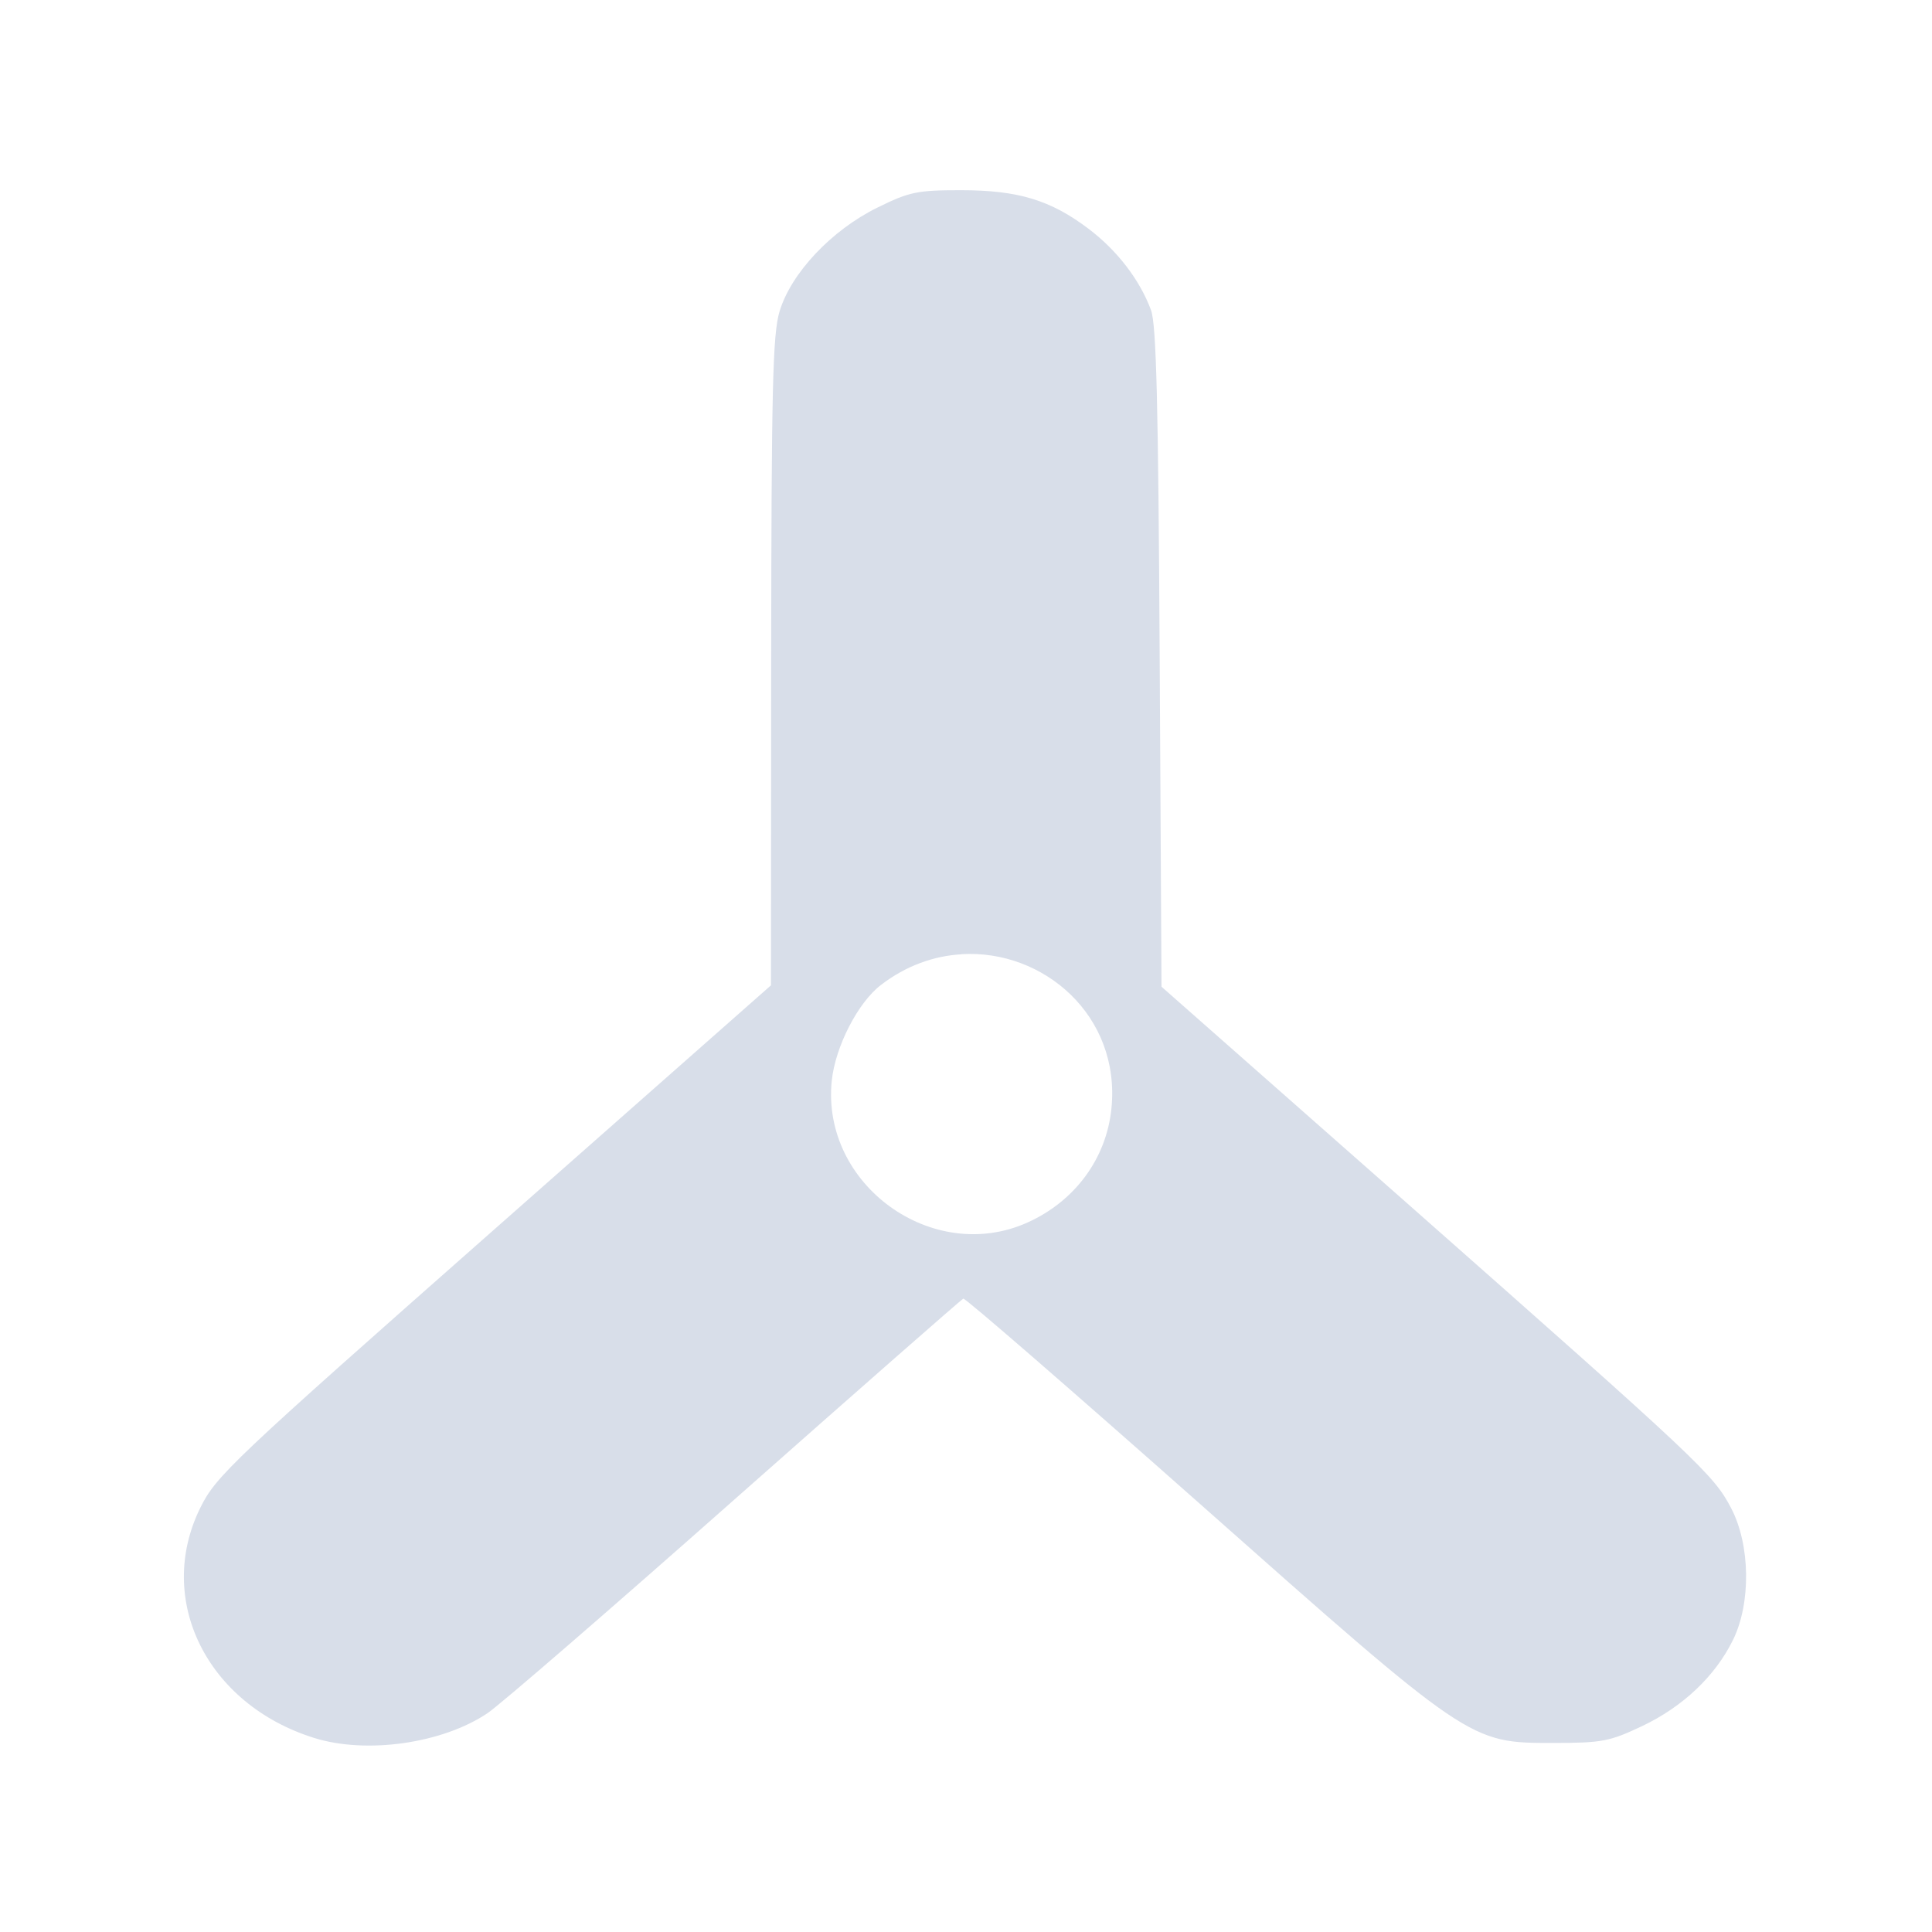
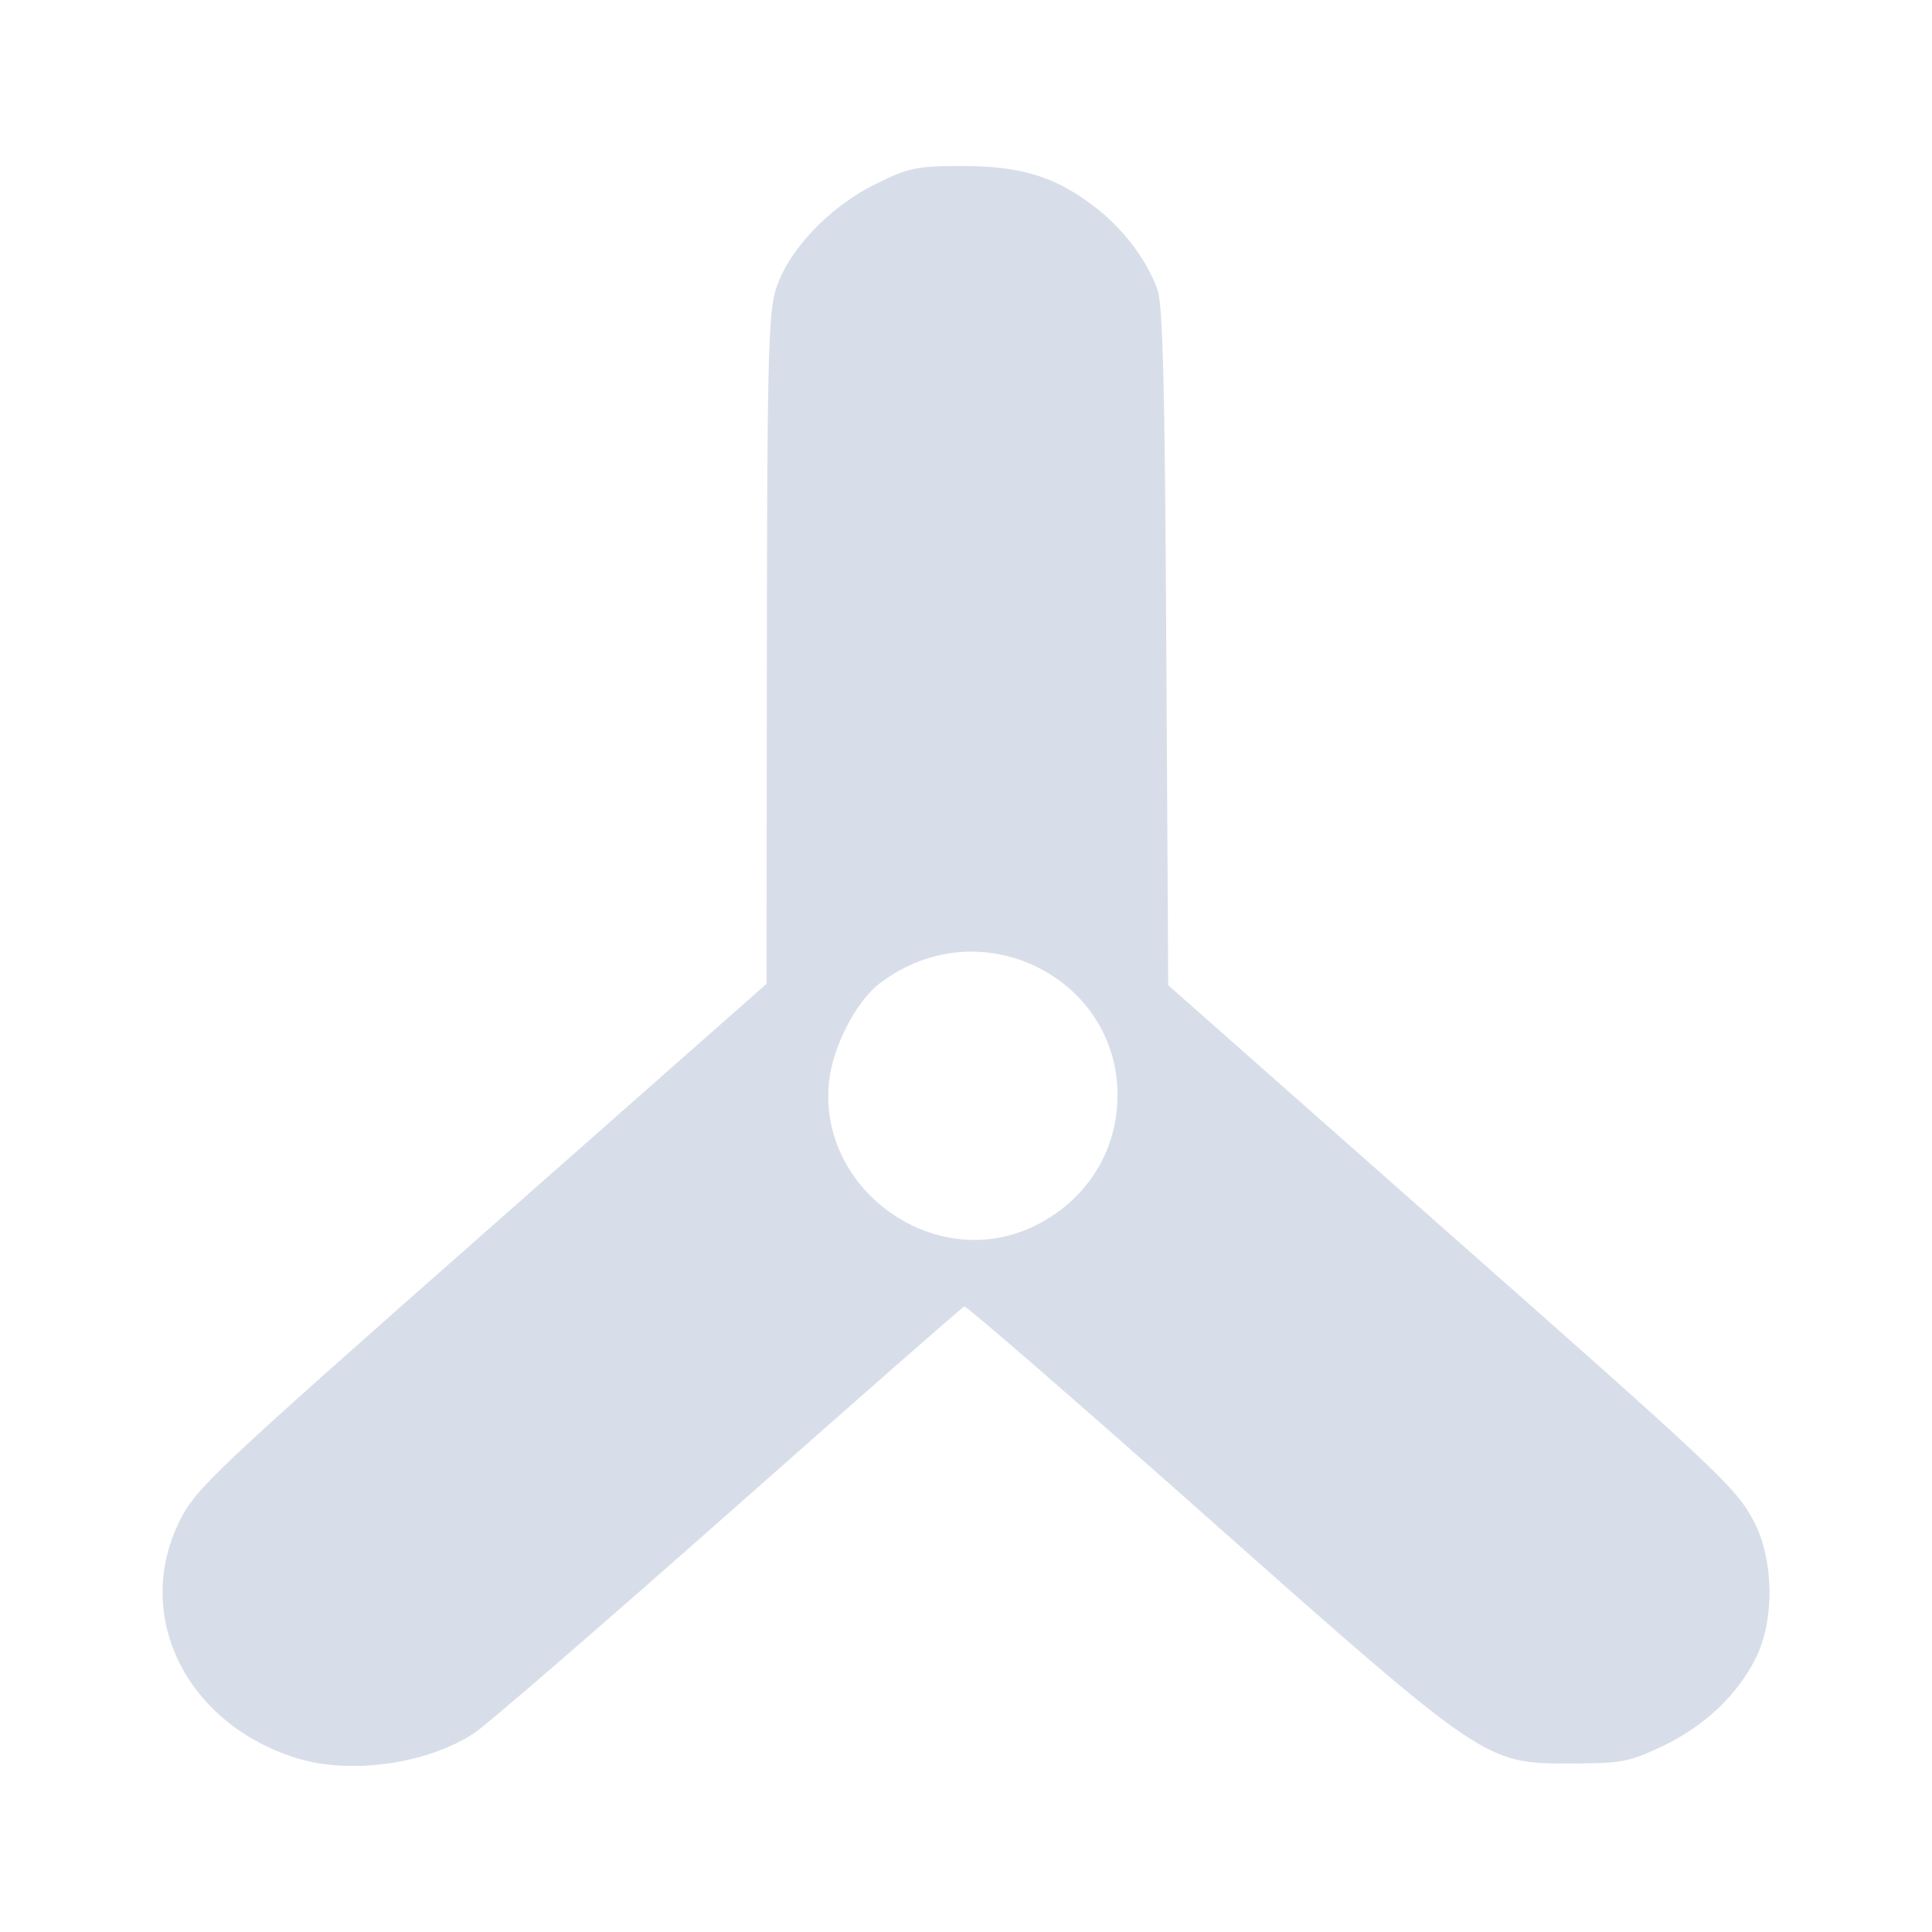
<svg xmlns="http://www.w3.org/2000/svg" width="64" height="64" version="1.1" viewBox="0 0 16.933 16.933" id="svg7">
  <defs id="defs2">
    <style id="current-color-scheme" type="text/css">.ColorScheme-Text {color:#d8dee9} .ColorScheme-Highlight {color:#3b4252}</style>
  </defs>
-   <path id="path58" style="fill:currentColor;fill-opacity:1;stroke:none;stroke-width:0.407;stroke-dasharray:none;stroke-dashoffset:2.2;stroke-opacity:0.3" d="m 8.421,1.667 c -0.382,0 -0.451,0.014 -0.732,0.153 C 7.287,2.018 6.932,2.395 6.832,2.731 6.772,2.933 6.761,3.408 6.759,5.803 L 6.757,8.636 4.329,10.778 c -2.303,2.032 -2.436,2.158 -2.574,2.438 -0.396,0.805 0.058,1.722 0.998,2.016 0.459,0.144 1.125,0.049 1.52,-0.217 0.11,-0.074 1.087,-0.919 2.17,-1.878 1.083,-0.958 1.983,-1.748 2,-1.755 0.017,-0.007 0.945,0.799 2.063,1.789 2.384,2.113 2.373,2.105 3.107,2.105 0.429,0 0.495,-0.013 0.78,-0.148 0.356,-0.169 0.64,-0.437 0.796,-0.755 0.159,-0.323 0.152,-0.834 -0.017,-1.156 -0.155,-0.295 -0.266,-0.399 -2.854,-2.684 L 10.18,8.648 10.164,5.765 C 10.152,3.541 10.135,2.845 10.088,2.718 9.99,2.453 9.792,2.196 9.543,2.007 9.208,1.753 8.923,1.667 8.421,1.667 Z m 0.005,6.696 C 9.144,8.319 9.824,8.901 9.741,9.717 9.696,10.154 9.423,10.526 9.007,10.714 8.174,11.09 7.196,10.383 7.29,9.472 7.321,9.173 7.52,8.785 7.722,8.632 7.942,8.463 8.186,8.378 8.425,8.364 Z" class="ColorScheme-Text" />
+   <path id="path58" style="fill:currentColor;fill-opacity:1;stroke:none;stroke-width:0.419;stroke-dasharray:none;stroke-dashoffset:2.2;stroke-opacity:0.3" d="m 8.429,1.455 c -0.393,0 -0.464,0.014 -0.753,0.157 -0.413,0.203 -0.778,0.591 -0.88,0.937 -0.062,0.208 -0.073,0.697 -0.075,3.16 l -0.003,2.914 -2.498,2.204 c -2.369,2.09 -2.506,2.22 -2.648,2.508 -0.407,0.828 0.06,1.772 1.027,2.074 0.473,0.148 1.157,0.05 1.563,-0.223 0.113,-0.076 1.118,-0.946 2.232,-1.931 1.114,-0.986 2.04,-1.798 2.057,-1.805 0.018,-0.007 0.972,0.821 2.122,1.841 2.452,2.174 2.441,2.165 3.196,2.165 0.441,0 0.509,-0.013 0.803,-0.152 0.366,-0.174 0.658,-0.45 0.819,-0.776 0.163,-0.332 0.156,-0.858 -0.017,-1.189 -0.159,-0.304 -0.273,-0.411 -2.936,-2.761 L 10.239,8.635 10.222,5.671 C 10.21,3.383 10.192,2.667 10.144,2.536 10.043,2.264 9.84,1.999 9.583,1.804 9.239,1.544 8.945,1.455 8.429,1.455 Z m 0.005,6.888 C 9.173,8.298 9.873,8.896 9.787,9.736 9.741,10.185 9.46,10.567 9.032,10.761 8.175,11.148 7.169,10.421 7.266,9.484 7.297,9.176 7.503,8.777 7.71,8.619 7.937,8.446 8.188,8.359 8.434,8.343 Z" class="ColorScheme-Text" />
</svg>
